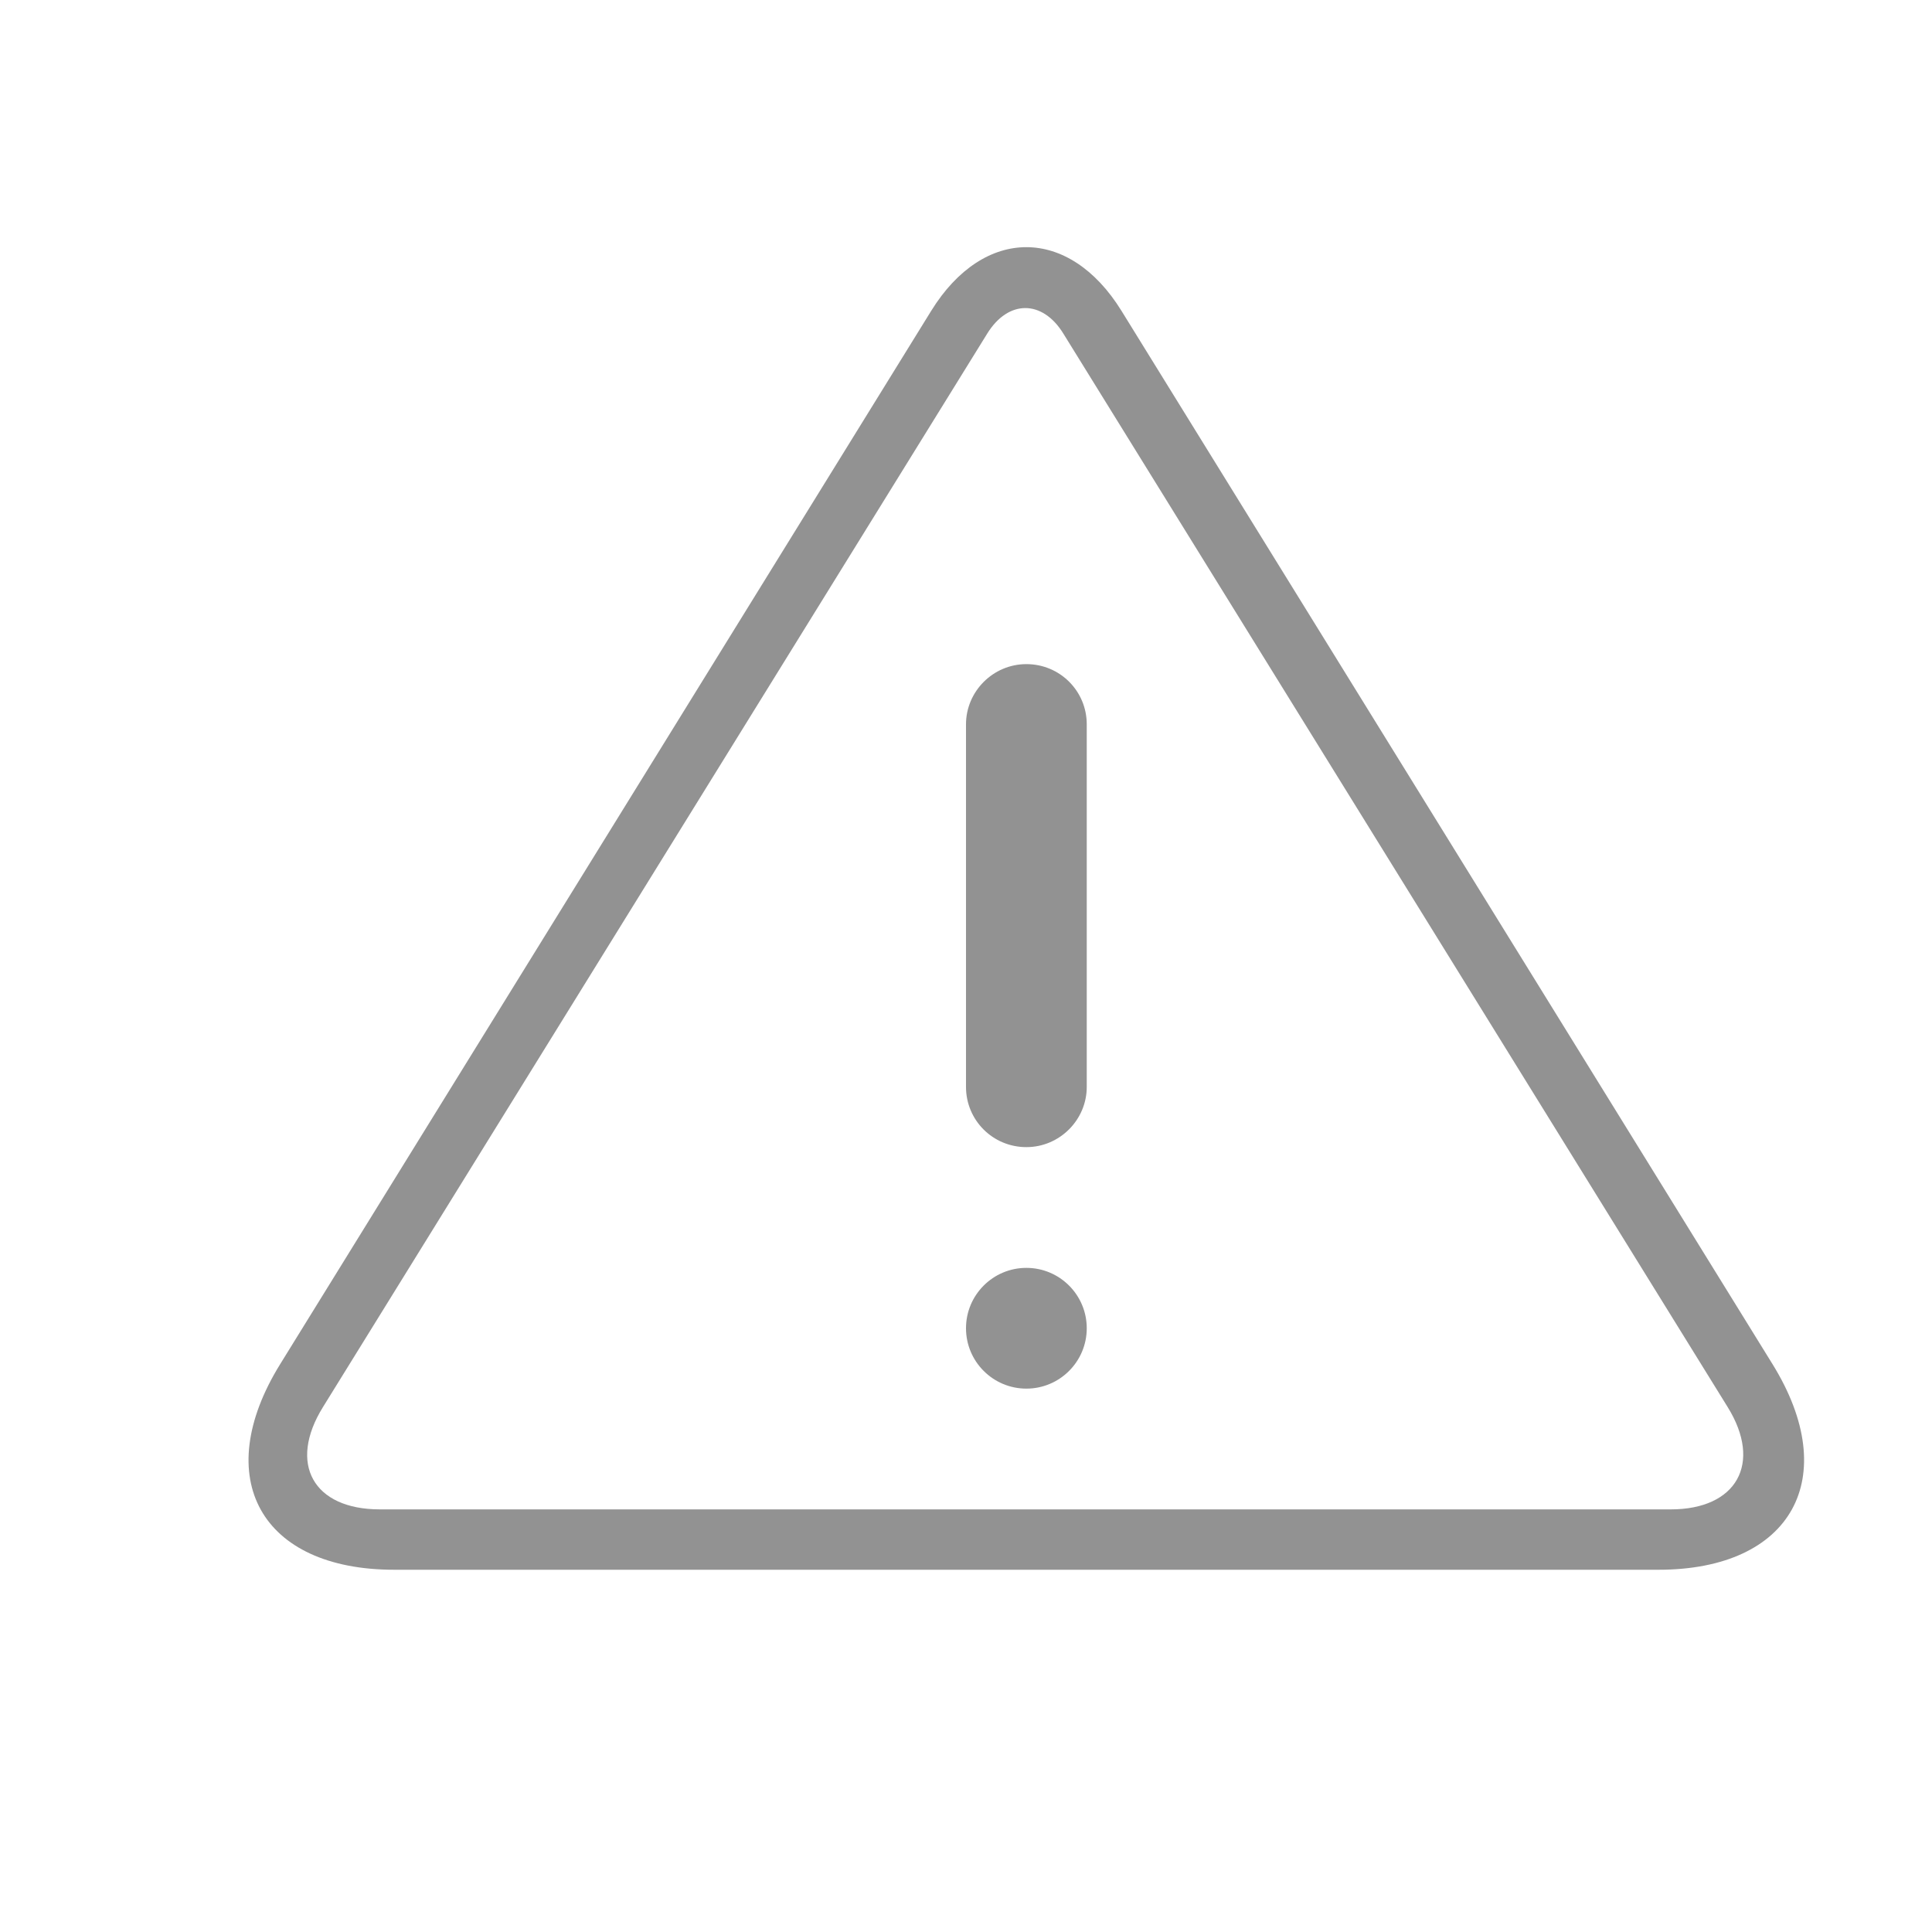
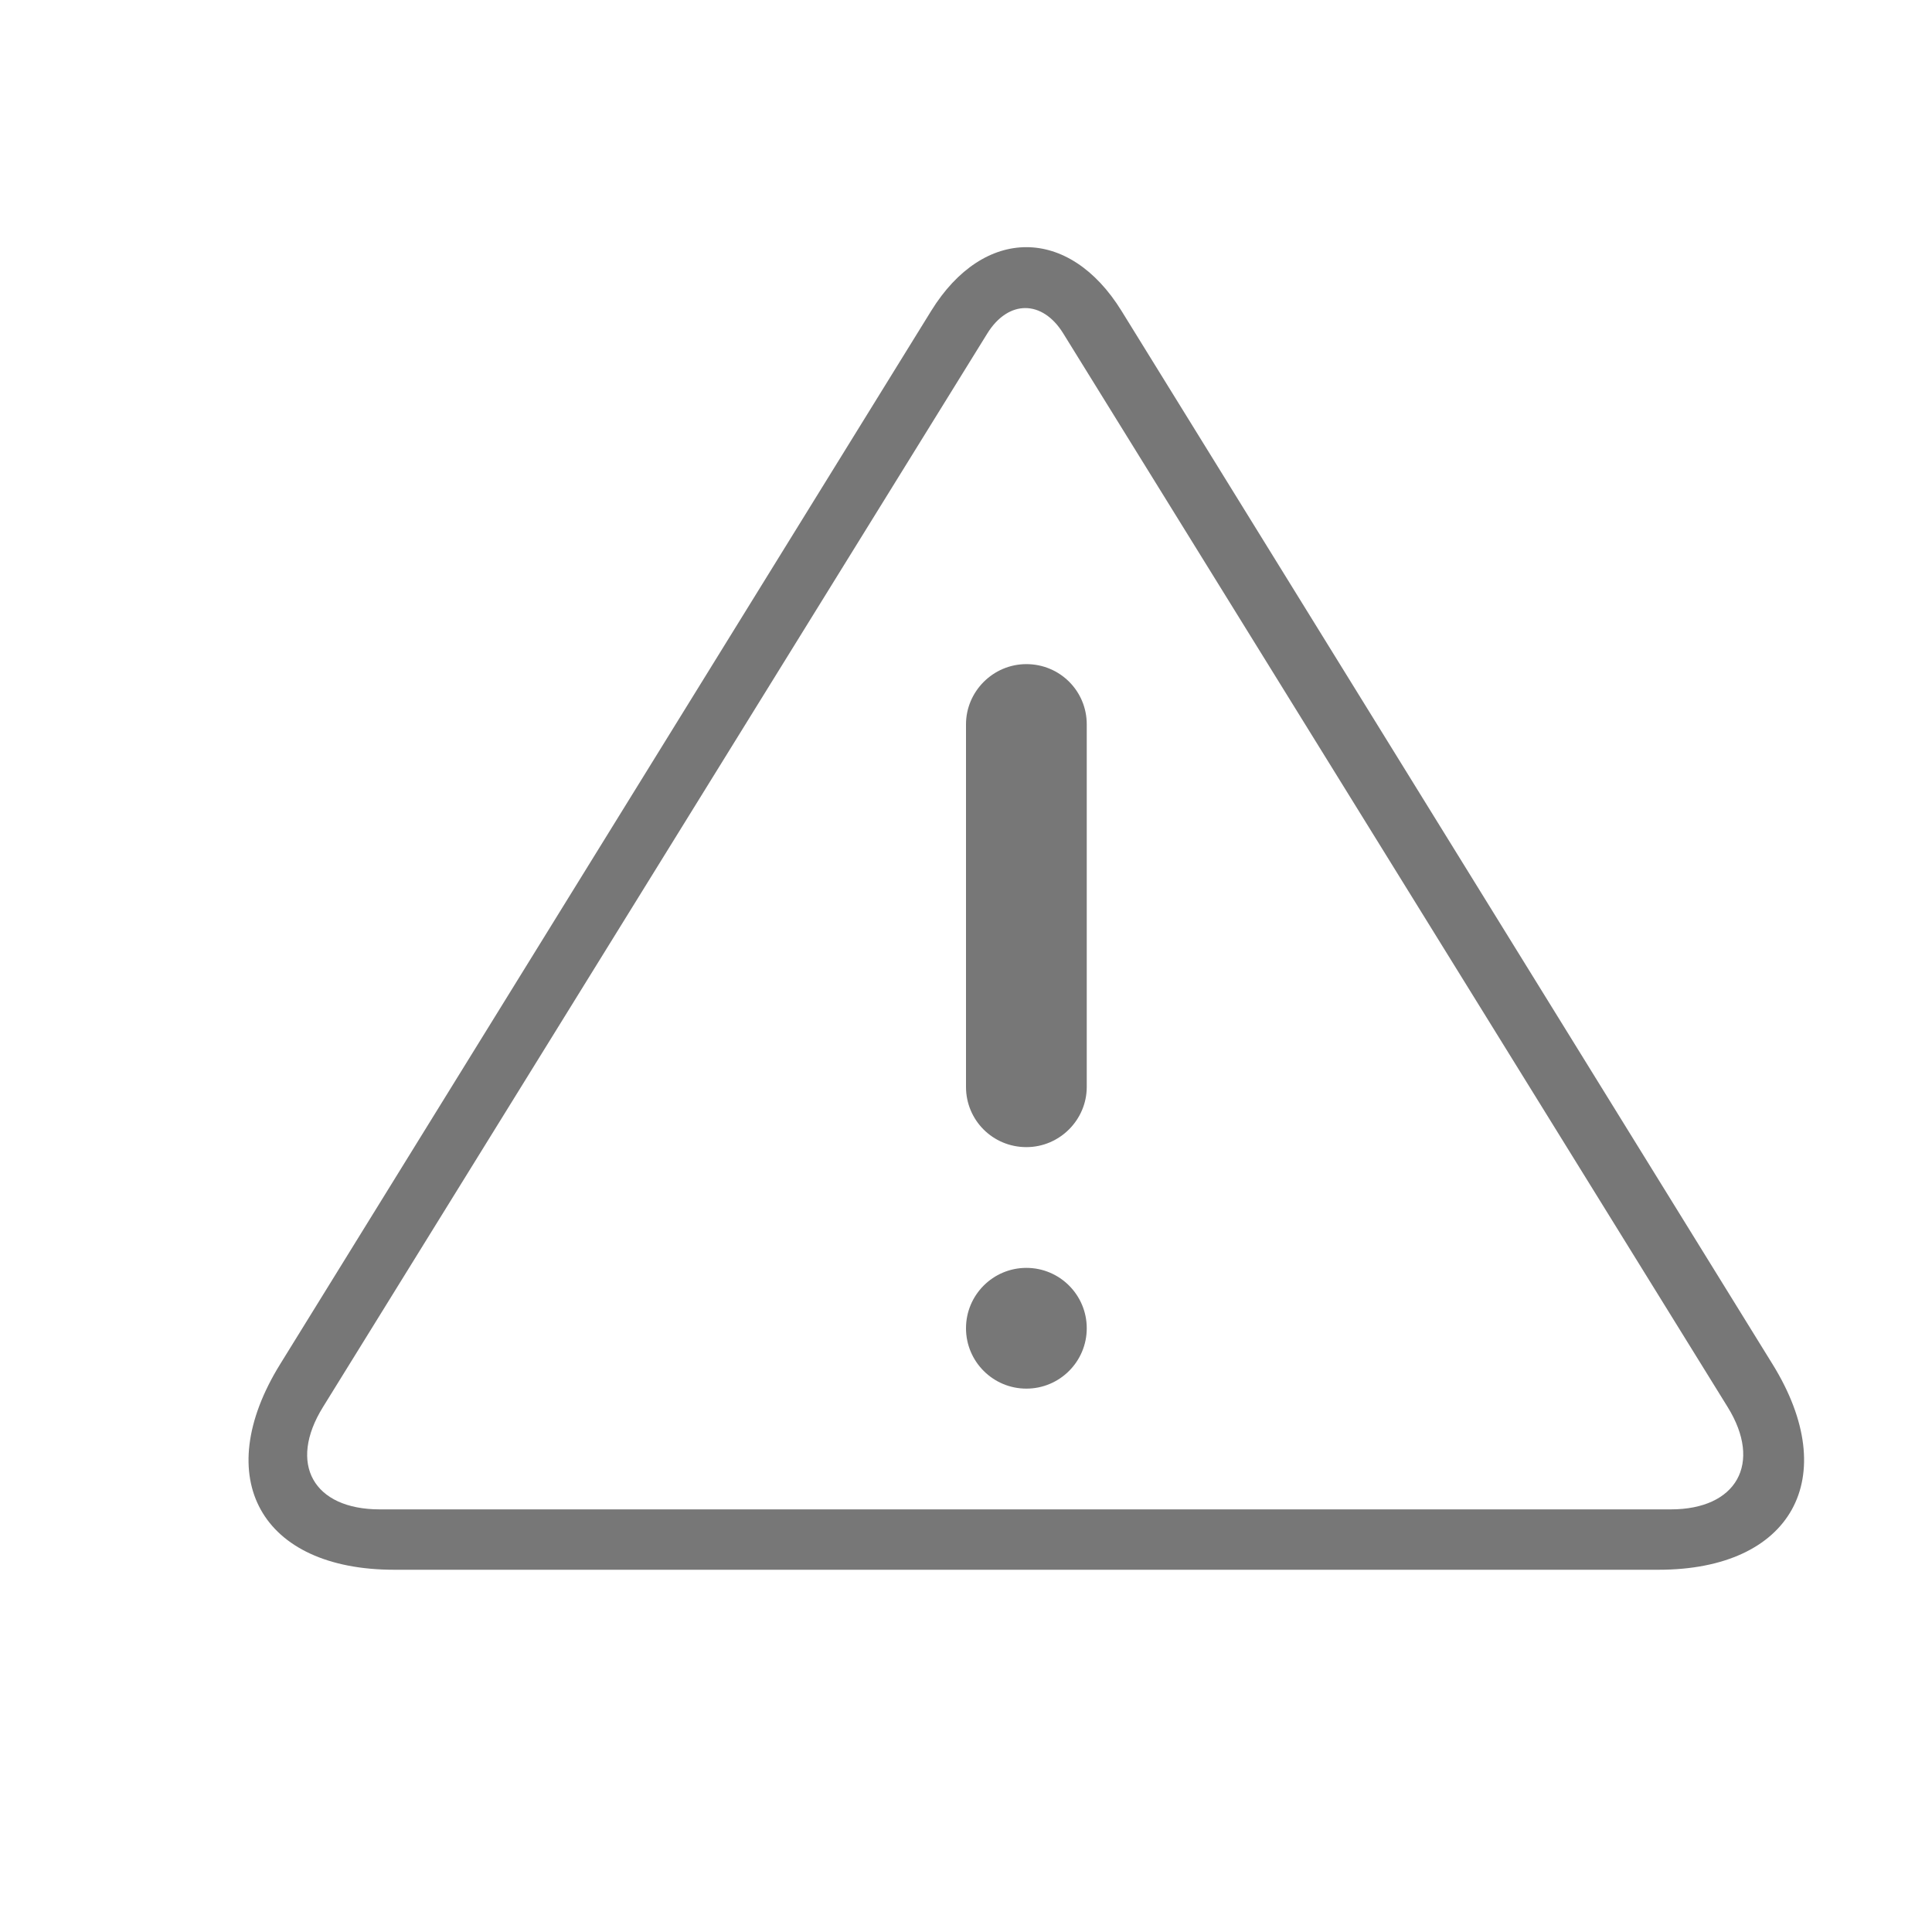
<svg xmlns="http://www.w3.org/2000/svg" height="32px" version="1.1" viewBox="0 0 32 32" width="32px">
  <defs />
  <g fill="none" fill-rule="evenodd" id="Page-1" stroke="none" stroke-width="1">
-     <g fill="#929292" id="icon-61-warning">
+     <g fill="#777" id="icon-61-warning">
      <path d="M15.424,5.148 C16.294,3.741 17.707,3.744 18.575,5.148 L29.36,22.597 C30.522,24.477 29.676,26 27.471,26 L6.528,26 C4.323,26 3.474,24.483 4.639,22.597 L15.424,5.148 L15.424,5.148 Z M16.353,5.523 C16.701,4.962 17.265,4.963 17.611,5.523 L28.616,23.306 C29.195,24.241 28.762,25 27.675,25 L6.29,25 C5.191,25 4.766,24.246 5.349,23.306 L16.353,5.523 L16.353,5.523 Z M17,11 C16.448,11 16,11.453 16,11.997 L16,18.003 C16,18.554 16.444,19 17,19 C17.552,19 18,18.547 18,18.003 L18,11.997 C18,11.446 17.556,11 17,11 L17,11 Z M17,23 C17.552,23 18,22.552 18,22 C18,21.448 17.552,21 17,21 C16.448,21 16,21.448 16,22 C16,22.552 16.448,23 17,23 L17,23 Z" id="warning" />
    </g>
  </g>
</svg>
